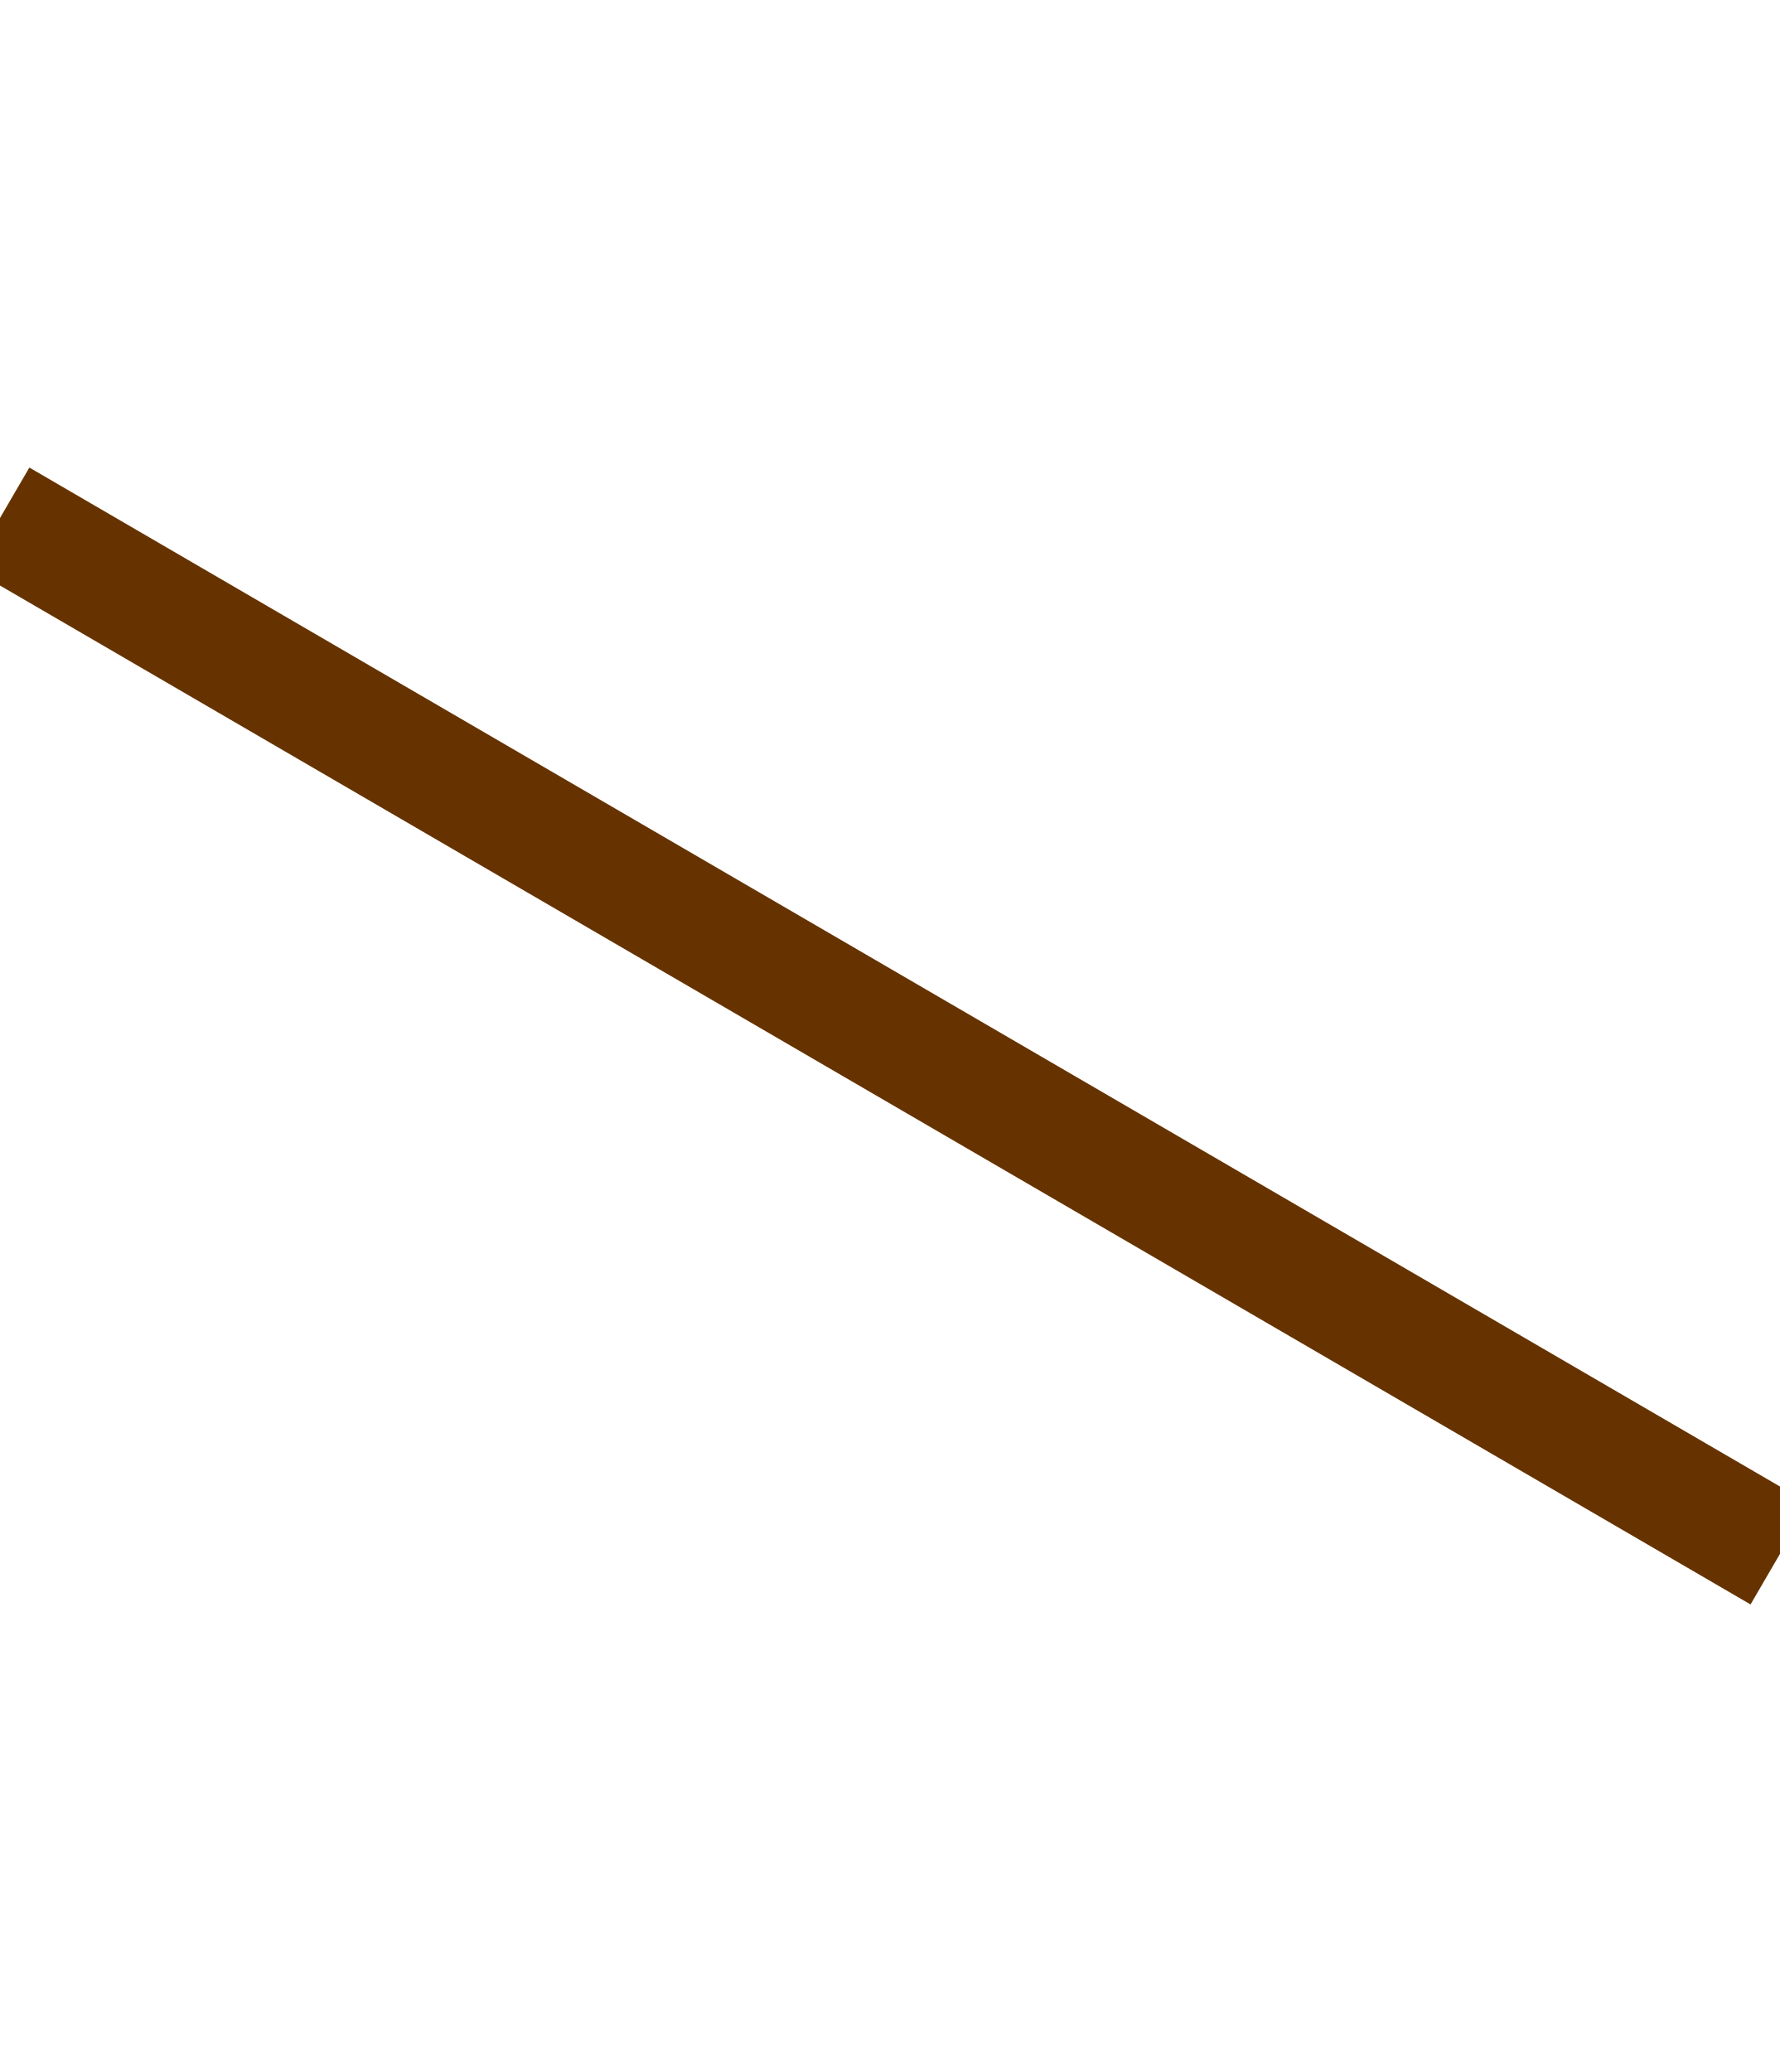
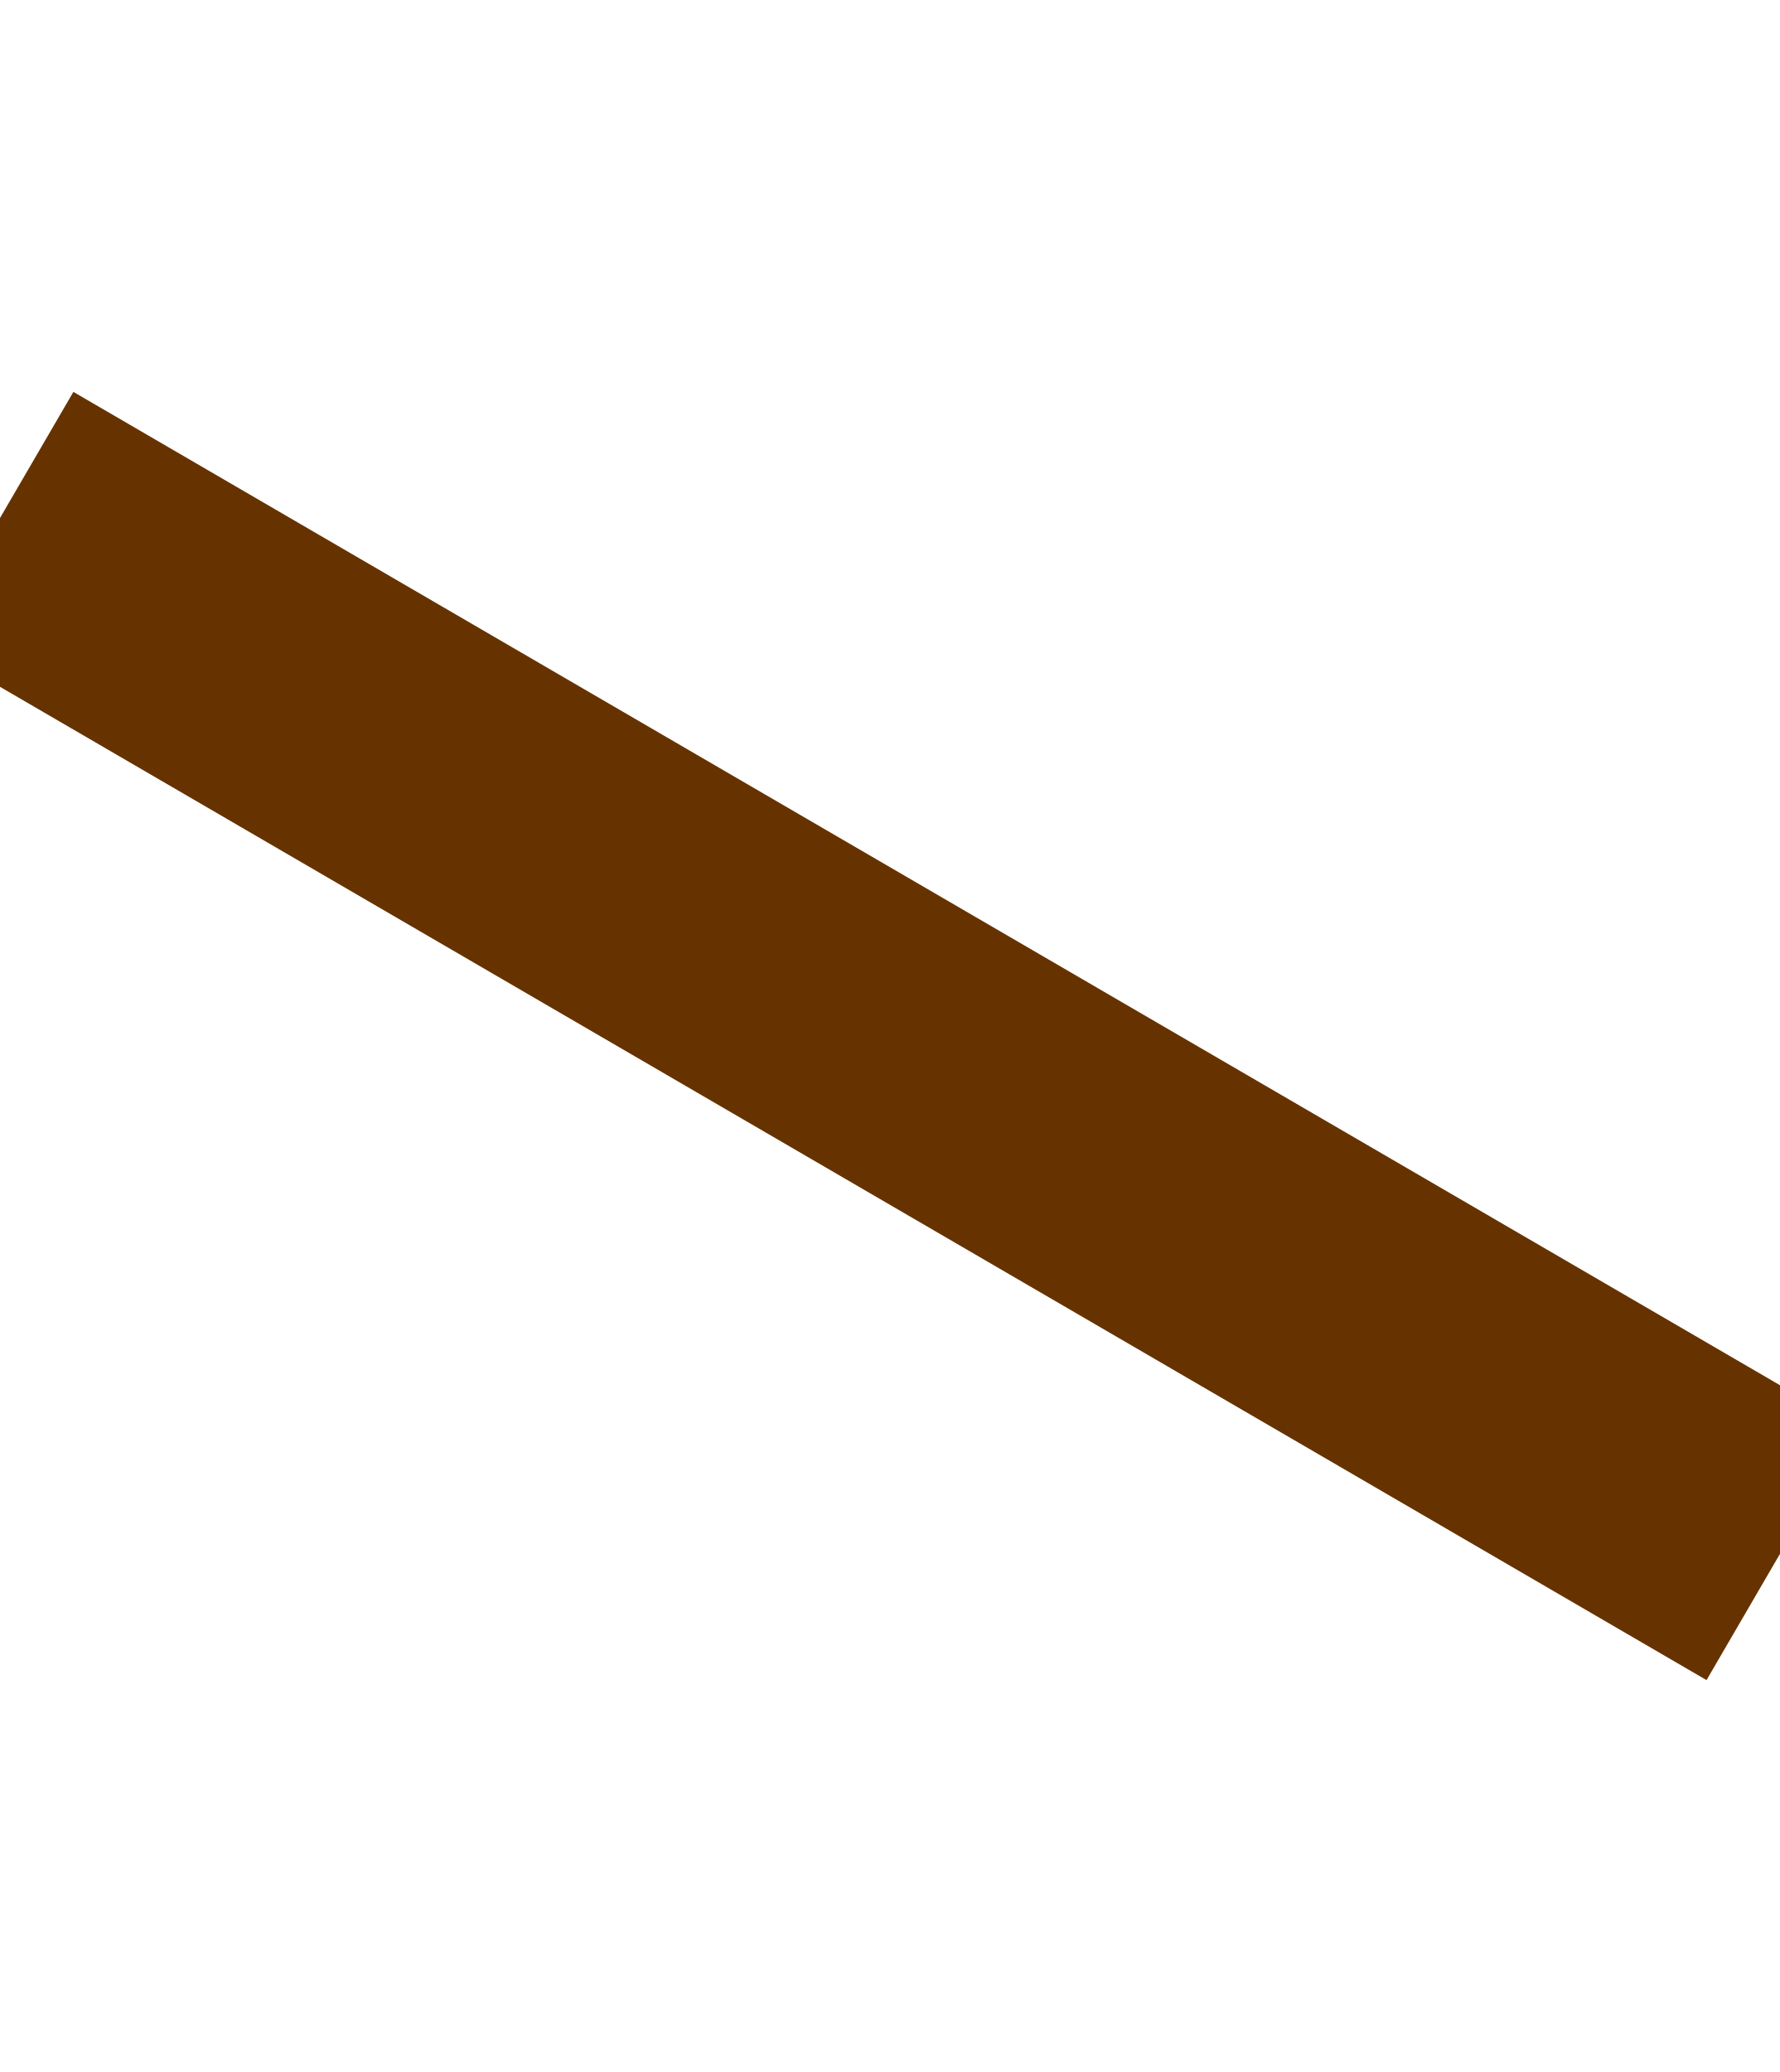
<svg xmlns="http://www.w3.org/2000/svg" width="61" height="71" viewBox="0 0 61 71" fill="none">
-   <line x1="0" y1="17.75" x2="61" y2="53.25" fill="none" stroke="#630" stroke-width="4" stroke-linejoin="round" />
+   <line x1="0" y1="17.75" x2="61" y2="53.25" fill="none" stroke="#630" stroke-width="10" stroke-linejoin="round" />
</svg>
